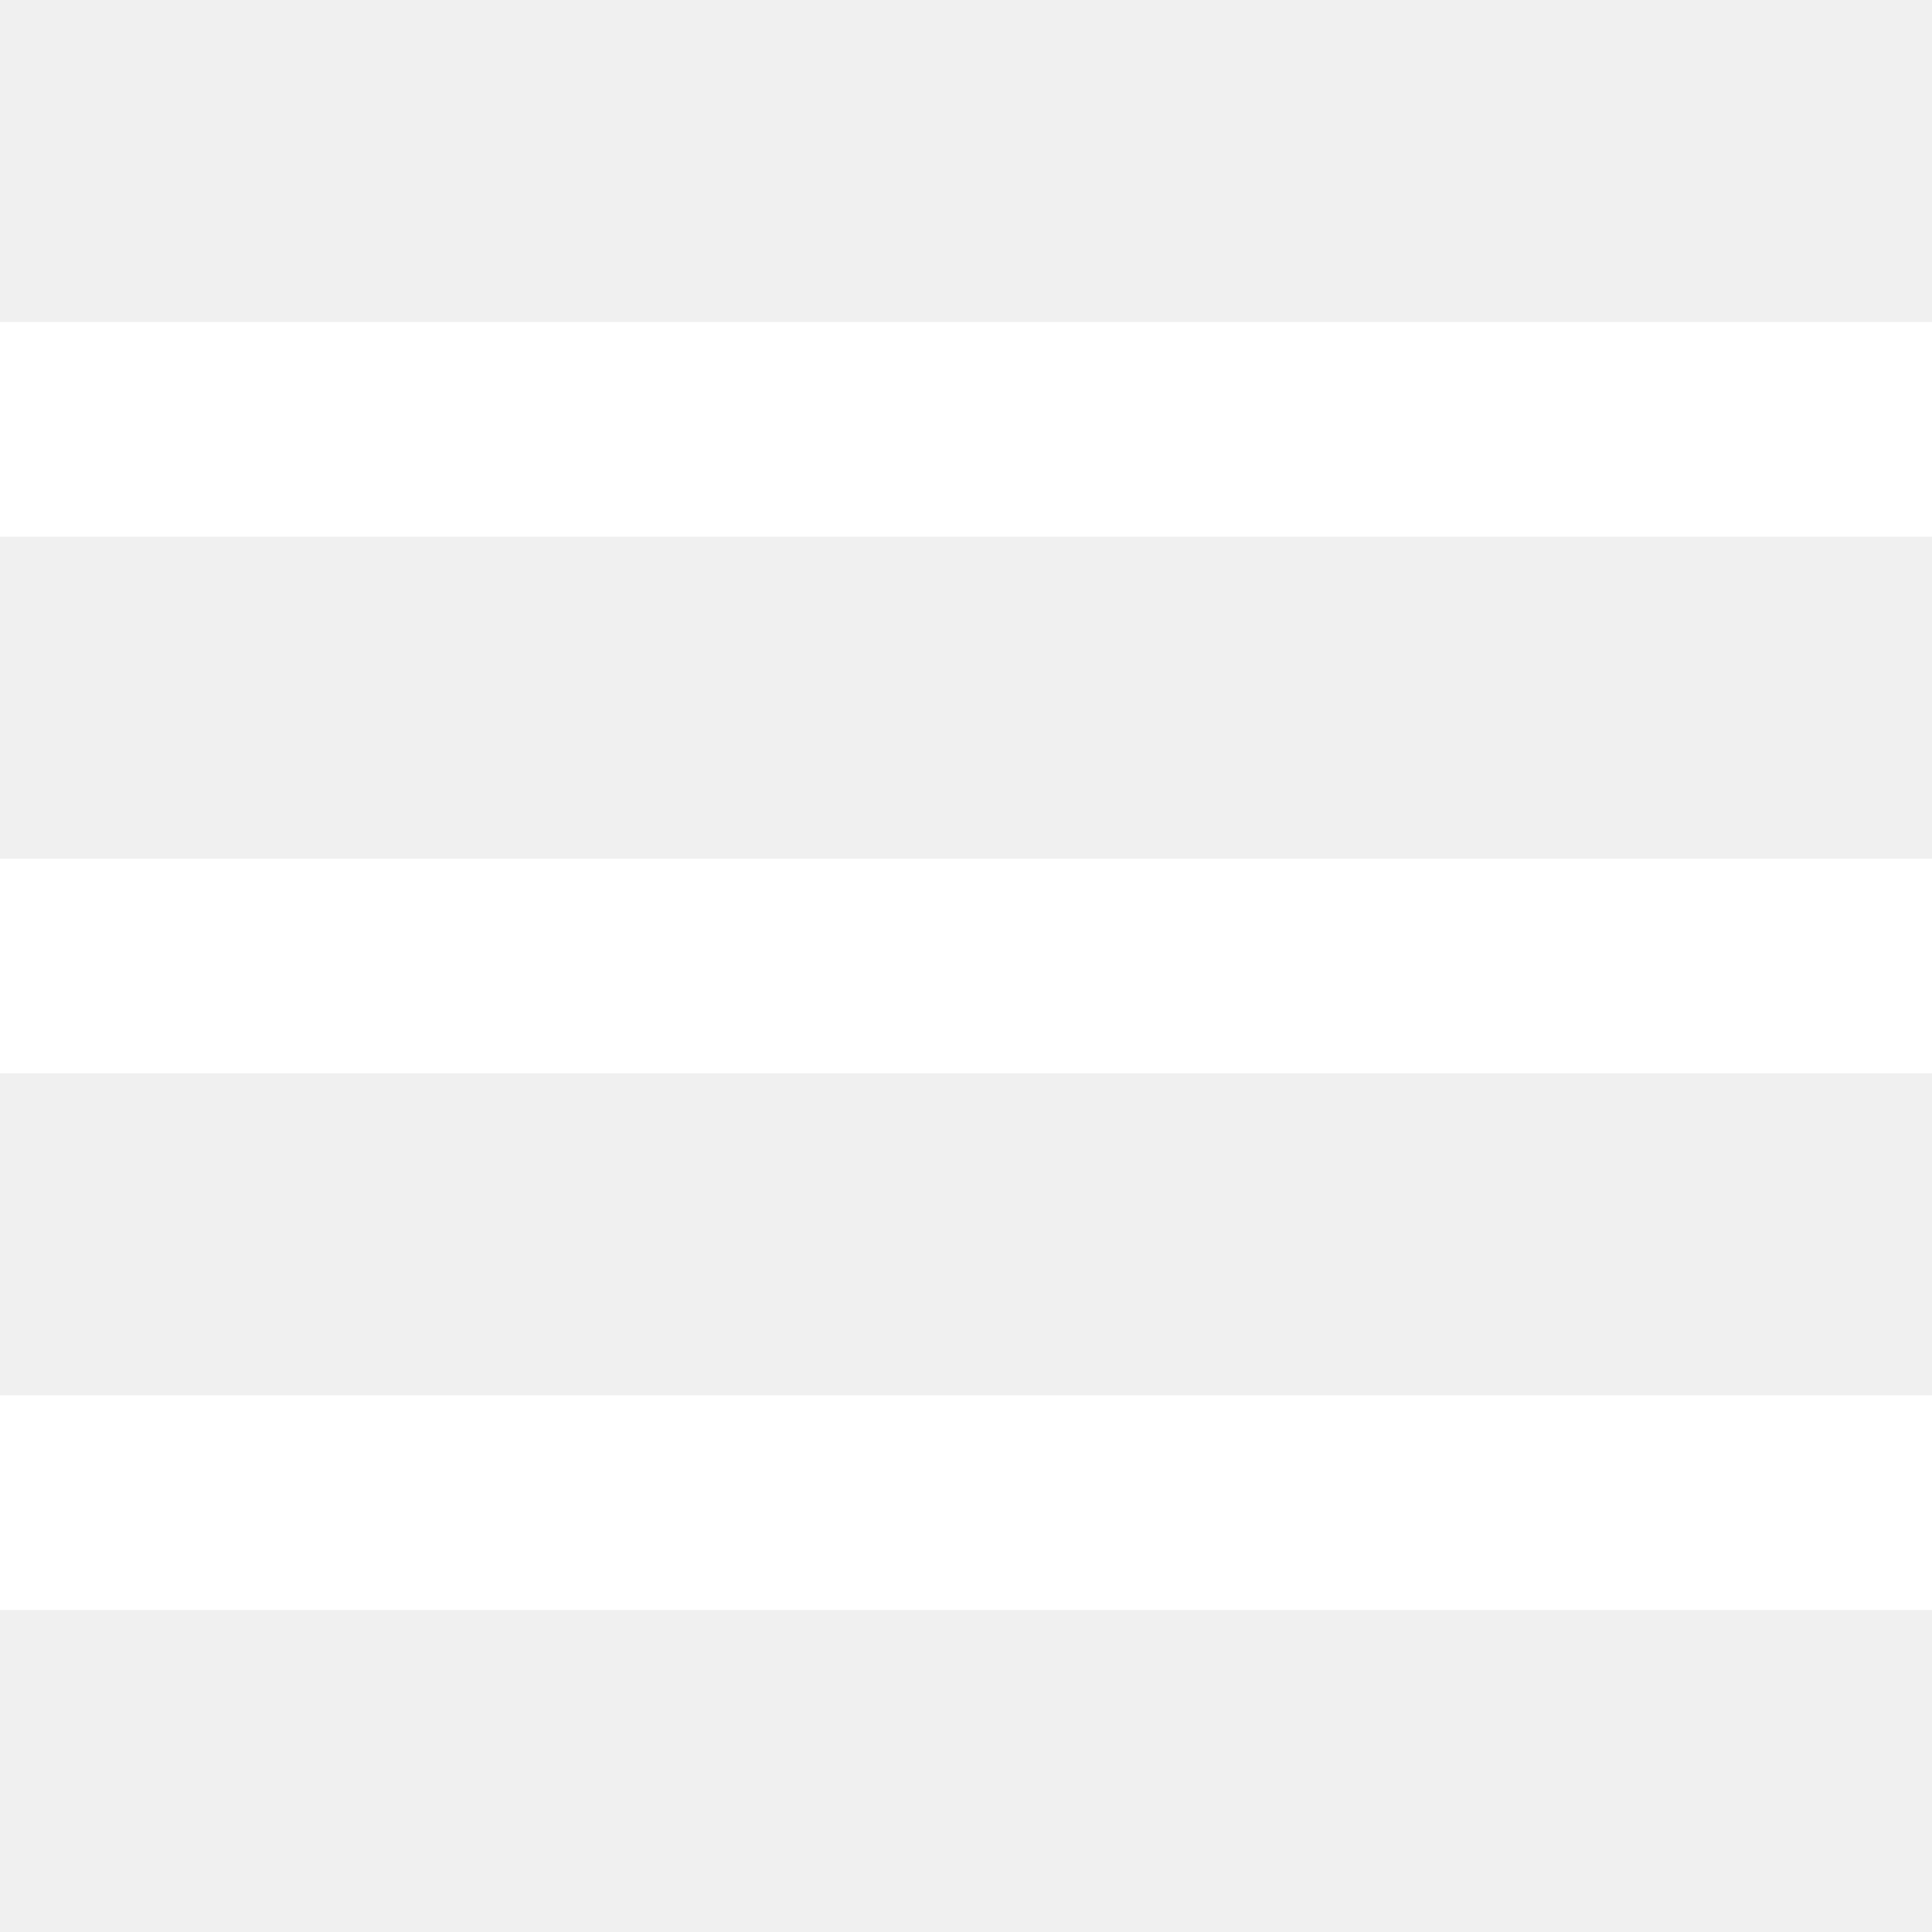
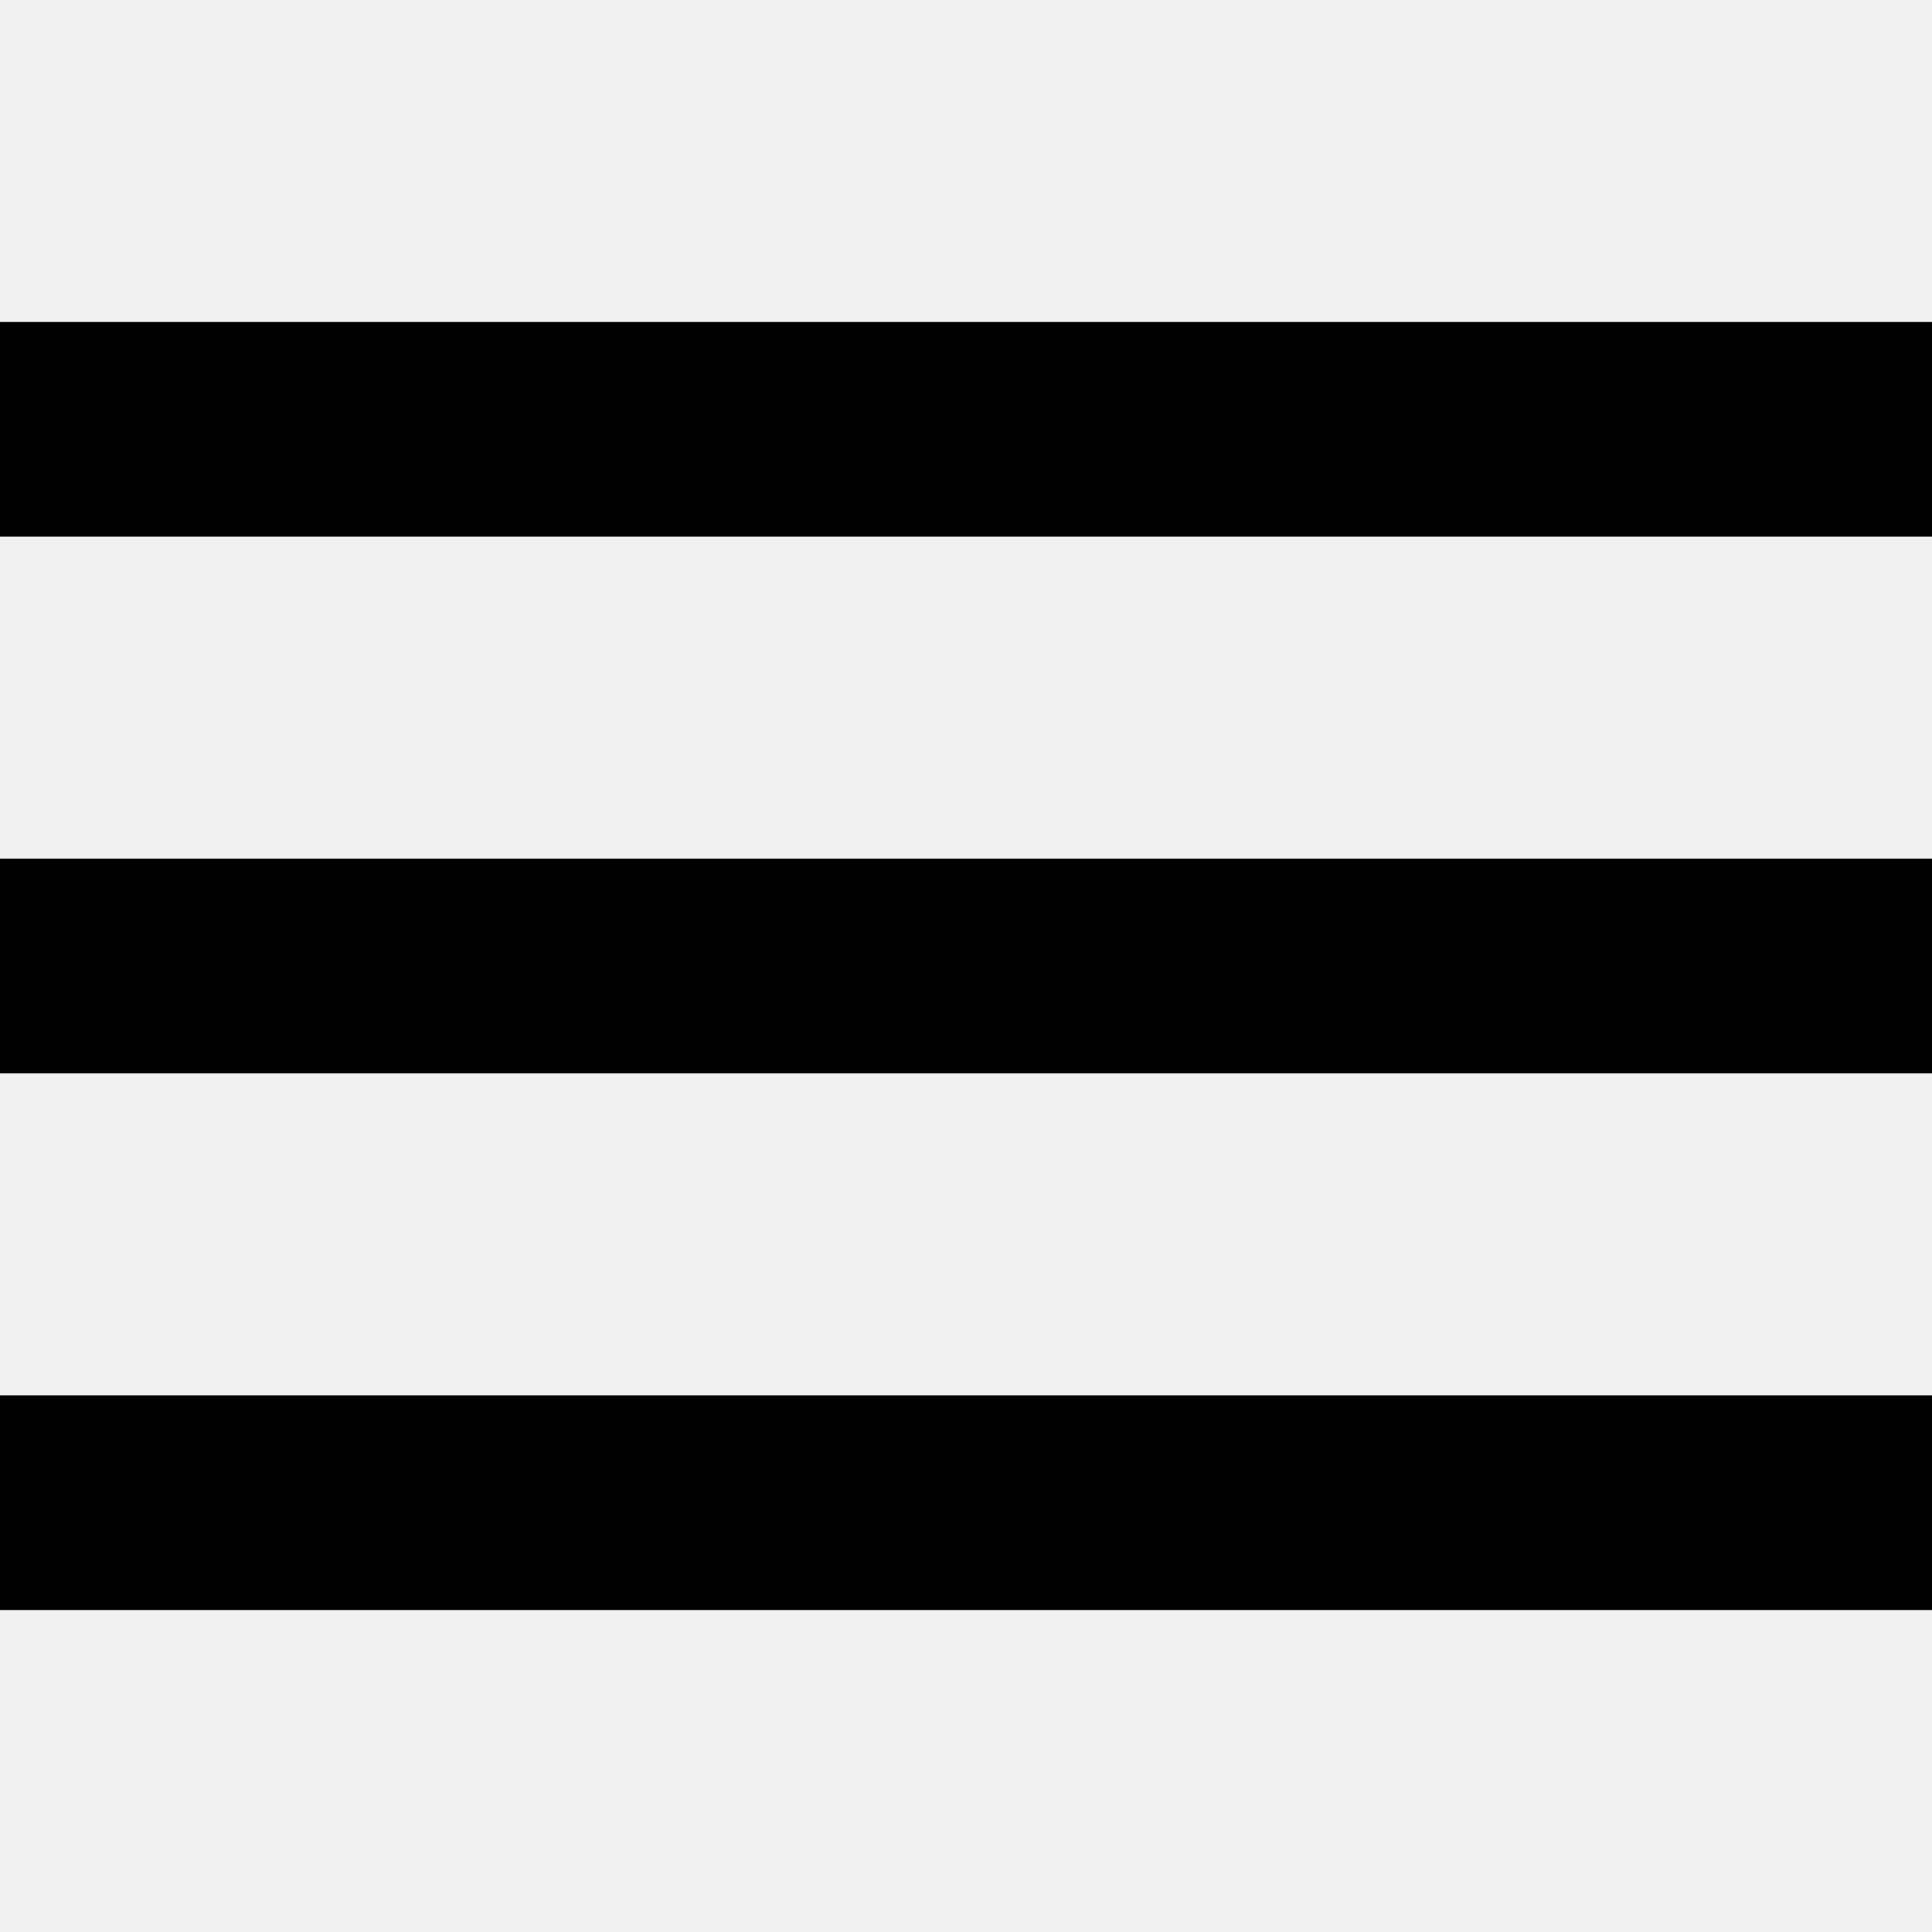
<svg xmlns="http://www.w3.org/2000/svg" width="512px" height="512px" enable-background="new 0 0 459 459" version="1.1" viewBox="0 0 459 459" xml:space="preserve">
-   <path d="M0,382.5h459v-51H0V382.5z M0,255h459v-51H0V255z M0,76.5v51h459v-51H0z" fill="#fff" />
+   <path d="M0,382.5h459v-51H0V382.5z M0,255h459v-51H0V255z M0,76.5v51h459v-51H0z" fill="currentColor" />
</svg>
